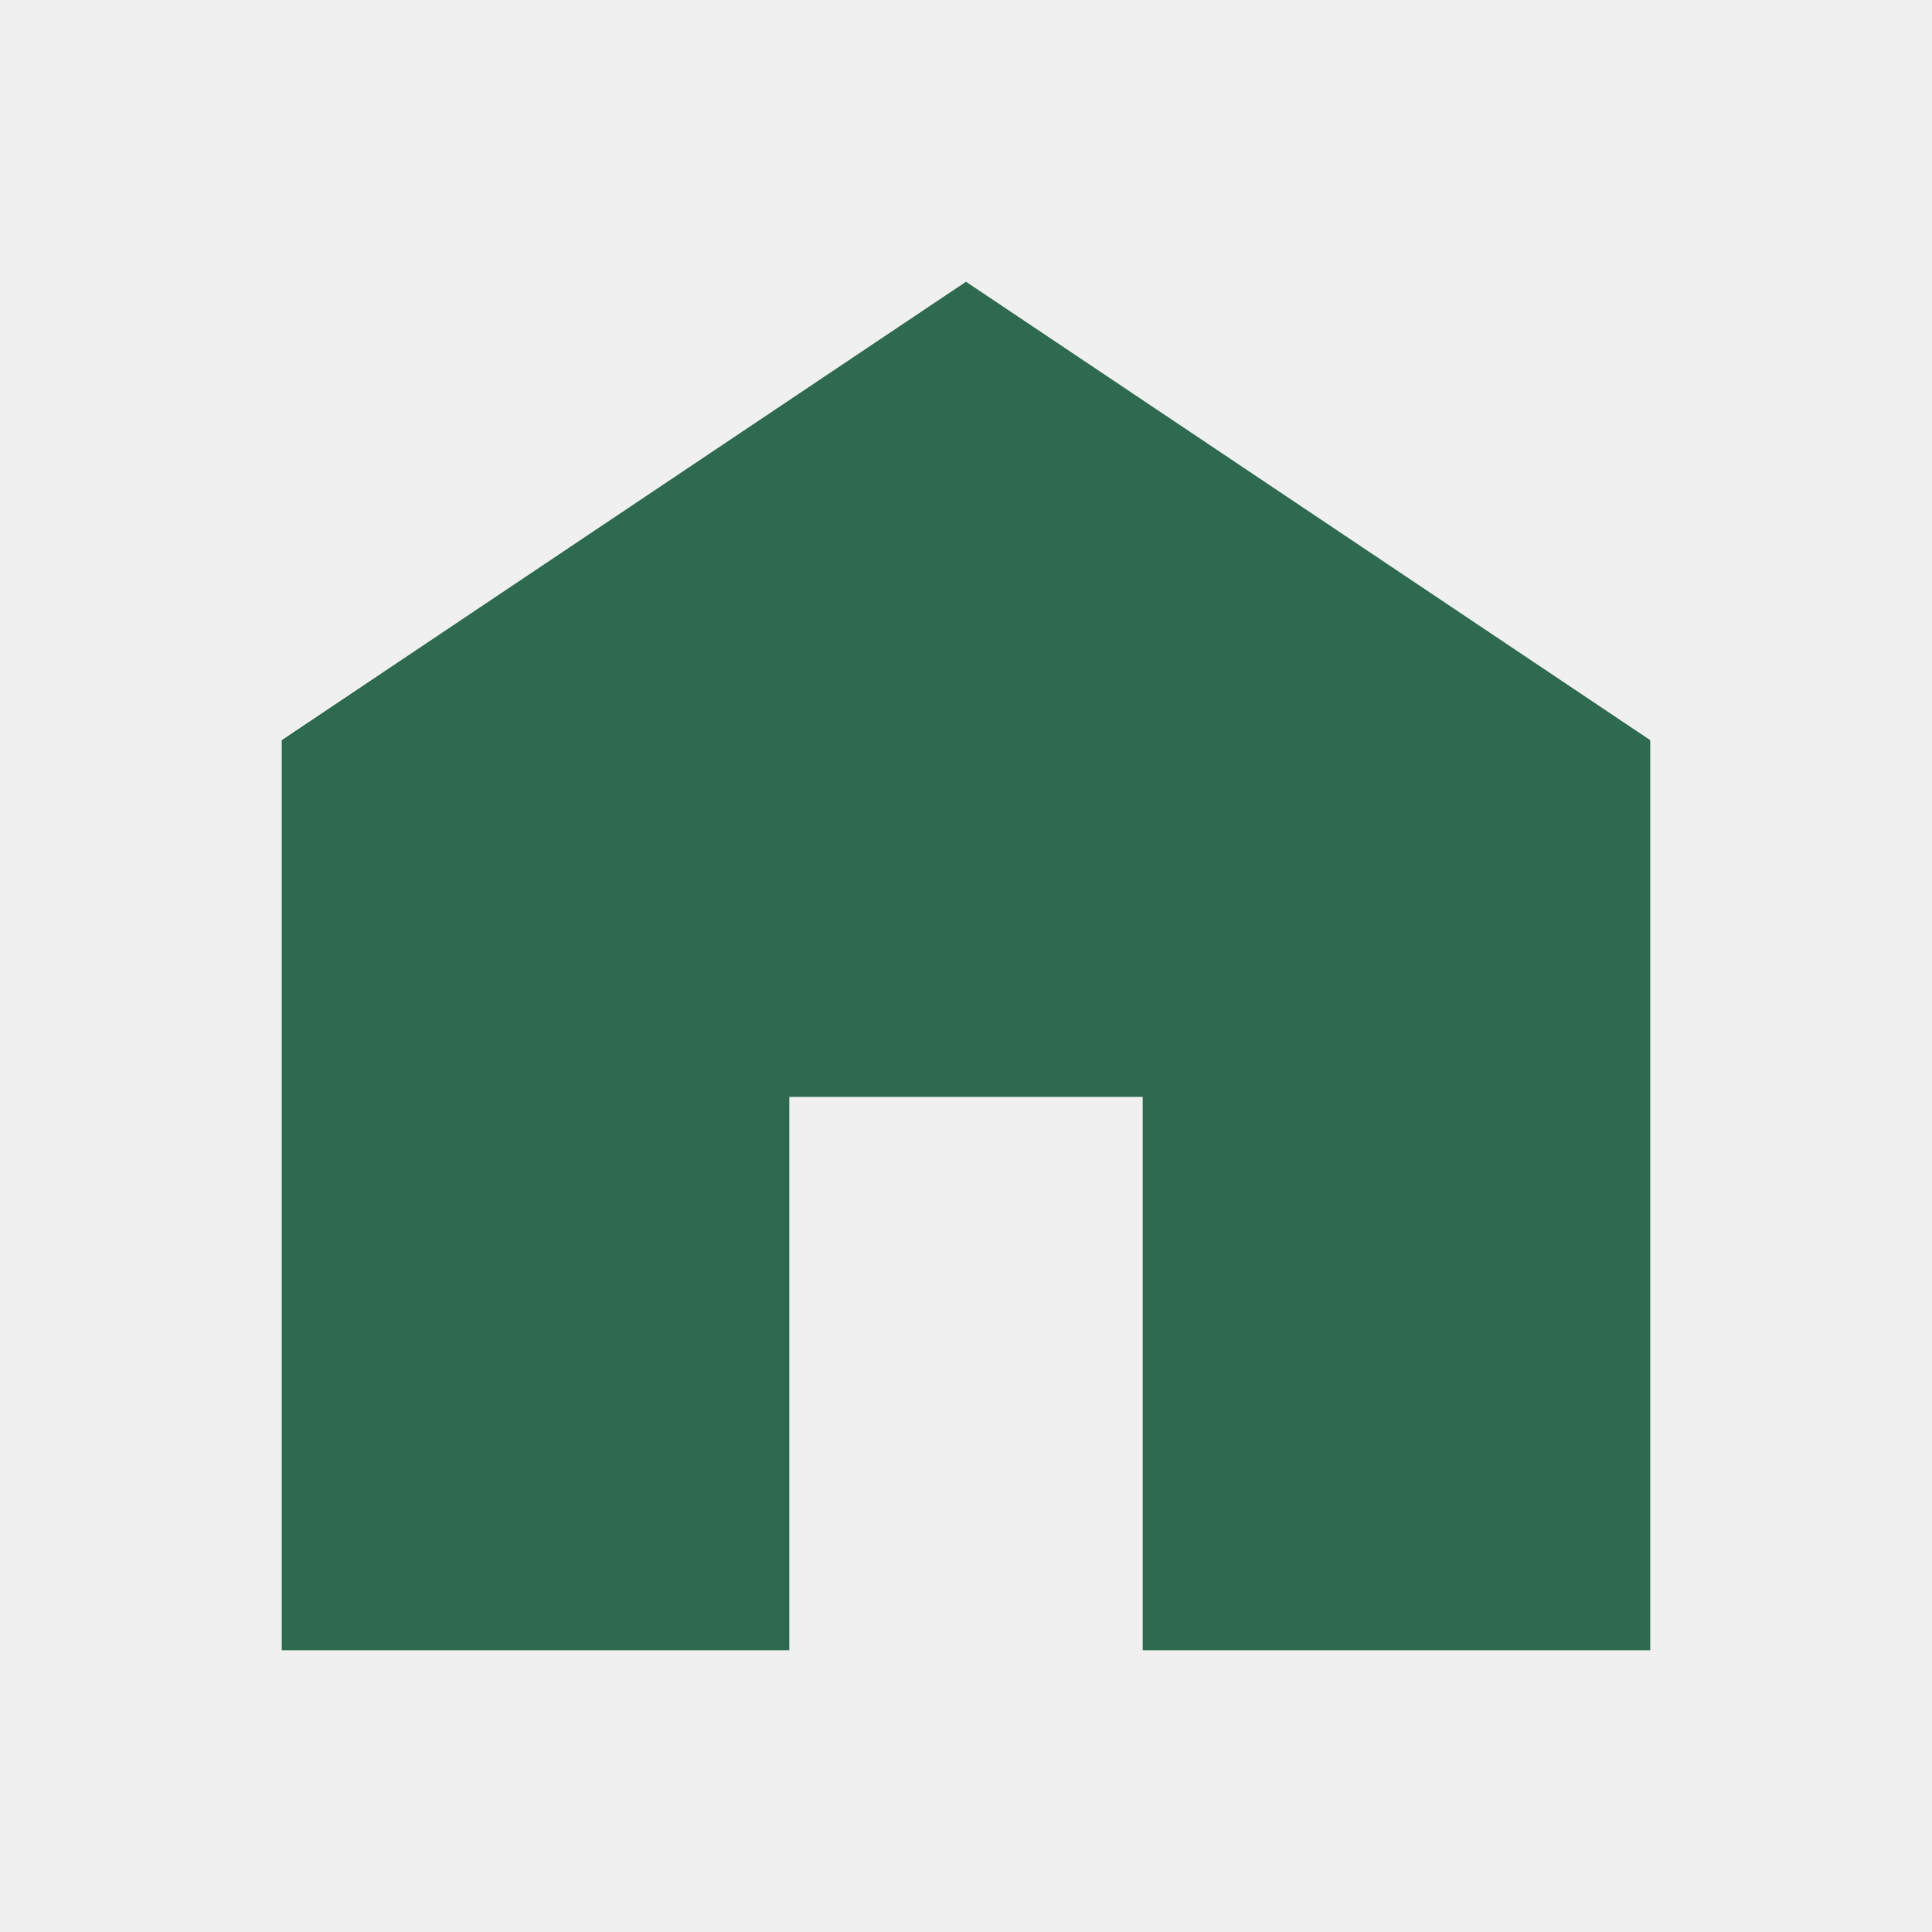
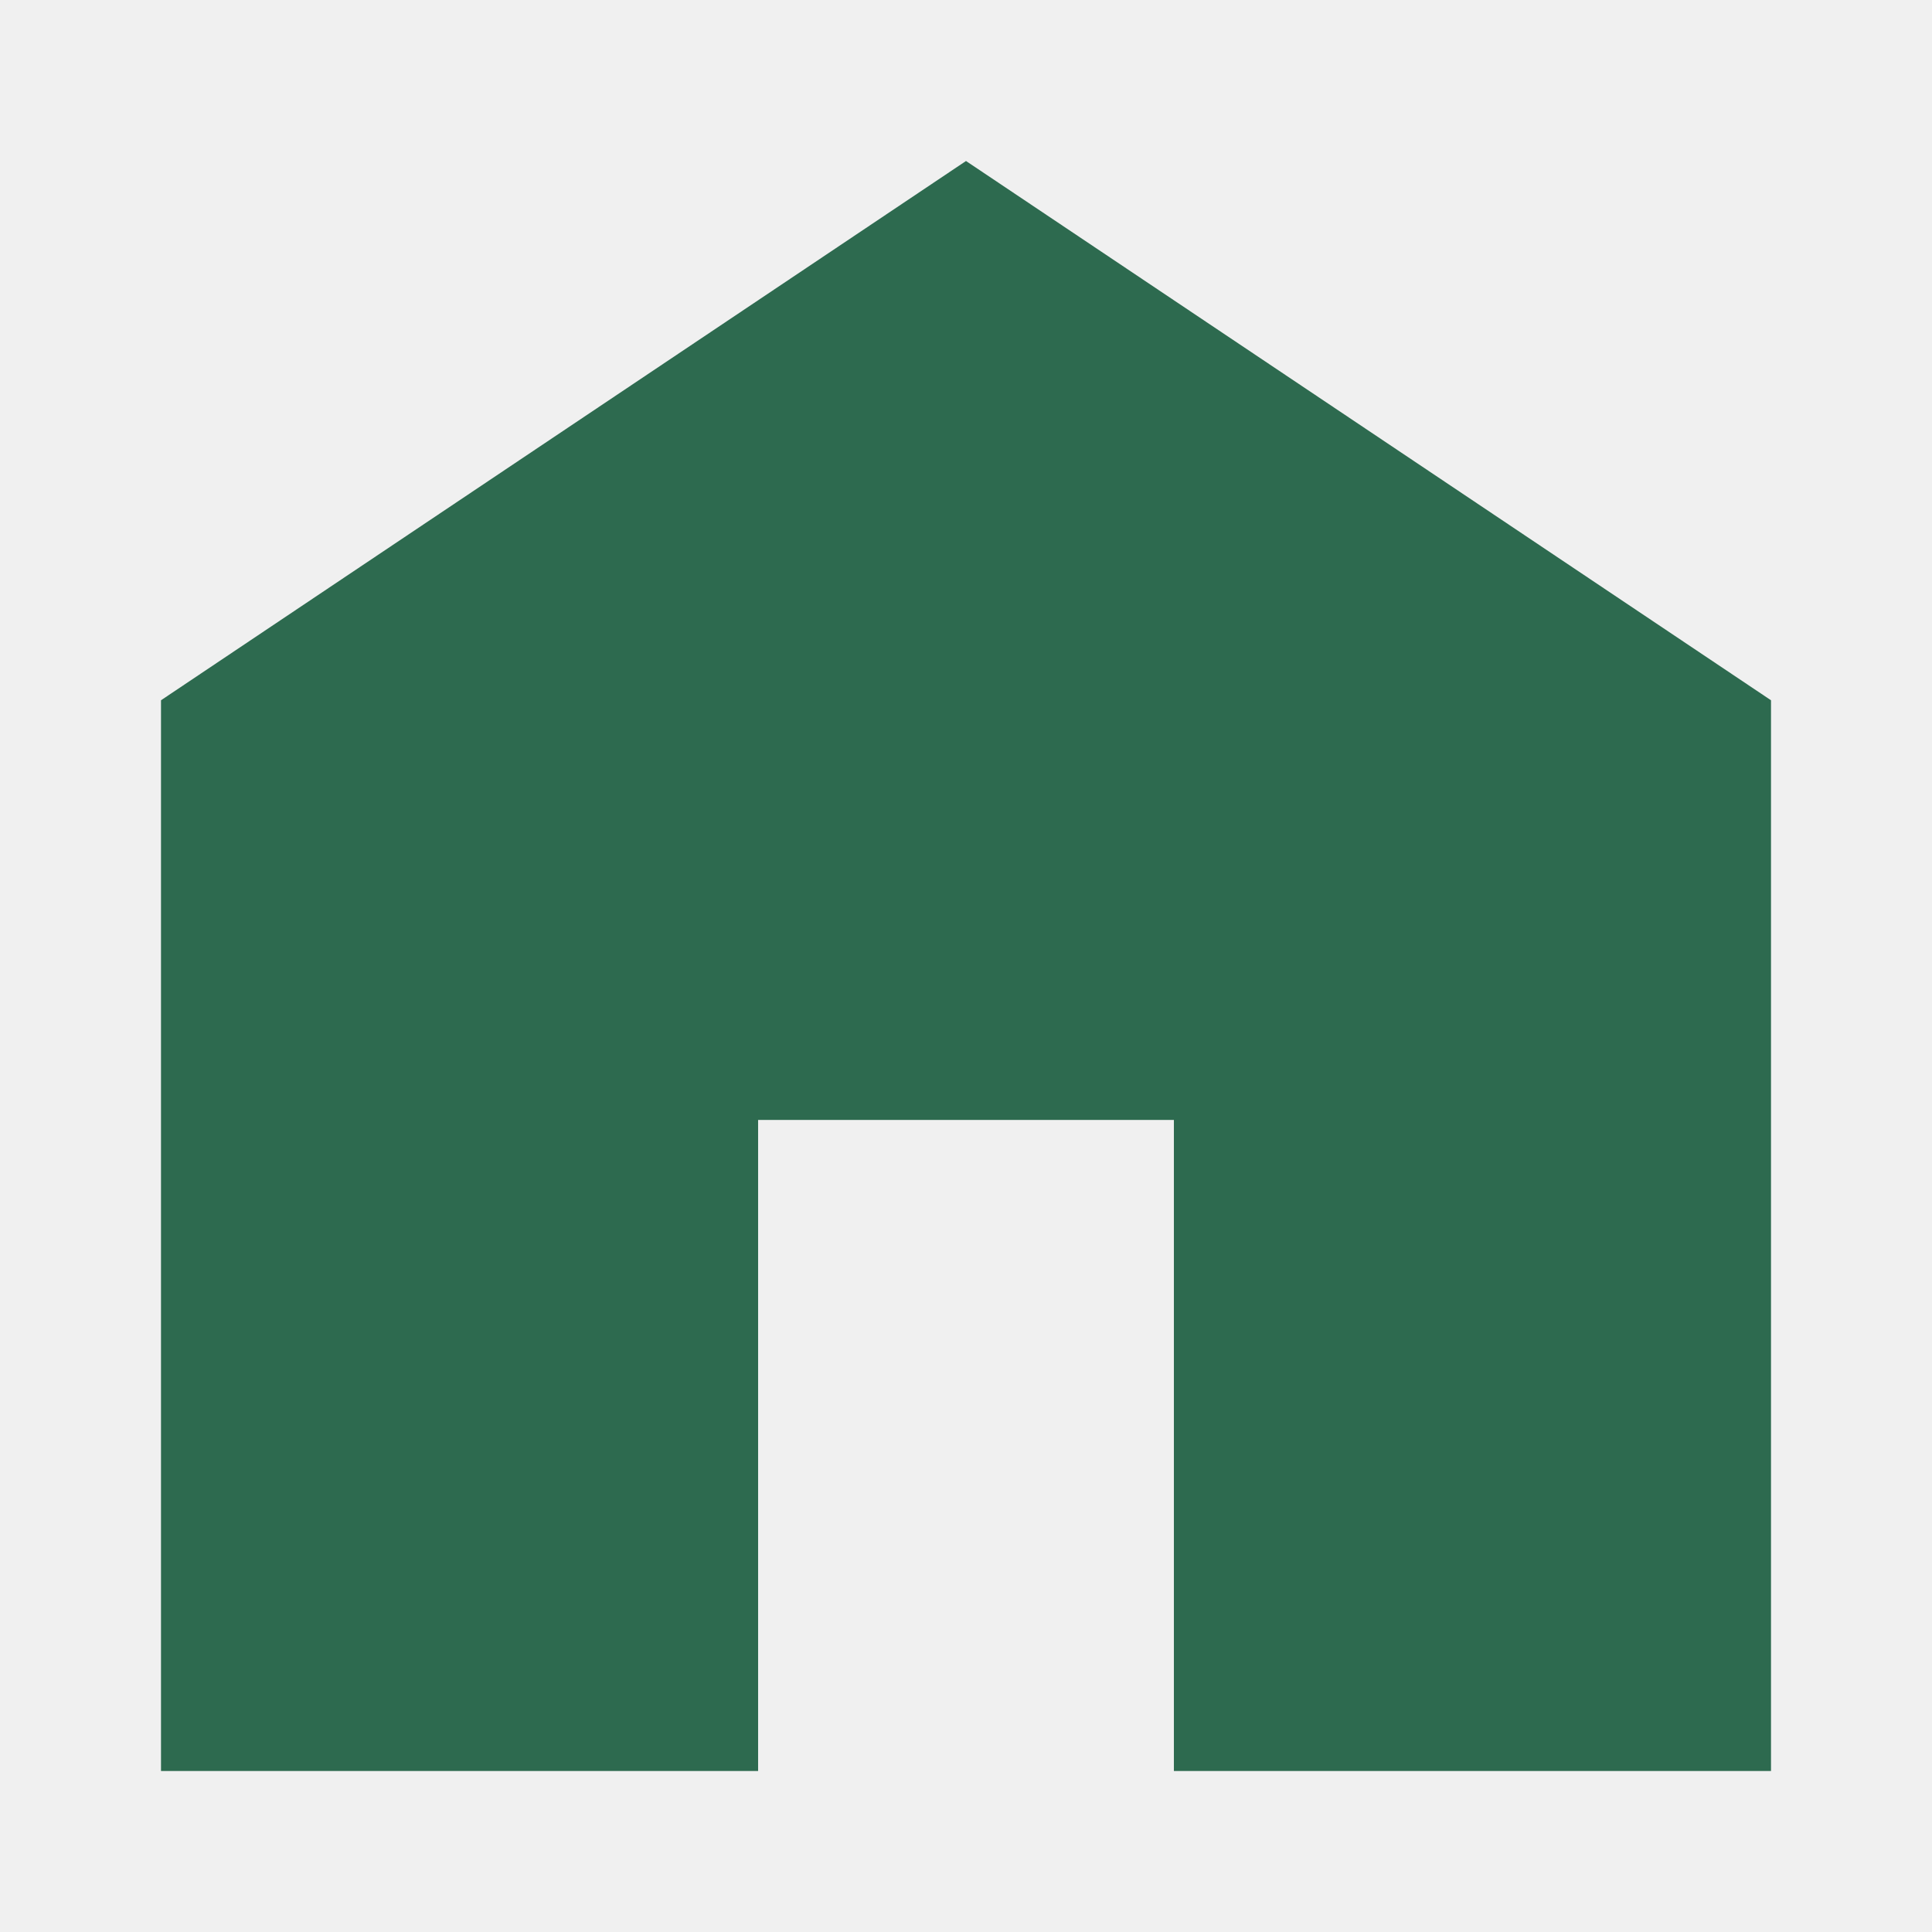
<svg xmlns="http://www.w3.org/2000/svg" width="48" height="48" viewBox="0 0 48 48" fill="none">
  <g clip-path="url(#clip0_136_427)">
-     <path d="M7 41V18.389L24 7L41 18.389V41H28.39V27.251H19.61V41H7Z" fill="#2D6A4F" />
+     <path d="M4 44V17.398L24 4L44 17.398V44H29.165V27.825H18.835V44H4Z" fill="#2D6A4F" />
  </g>
  <defs>
    <clipPath id="clip0_136_427">
      <rect width="48" height="48" fill="white" />
    </clipPath>
  </defs>
</svg>
